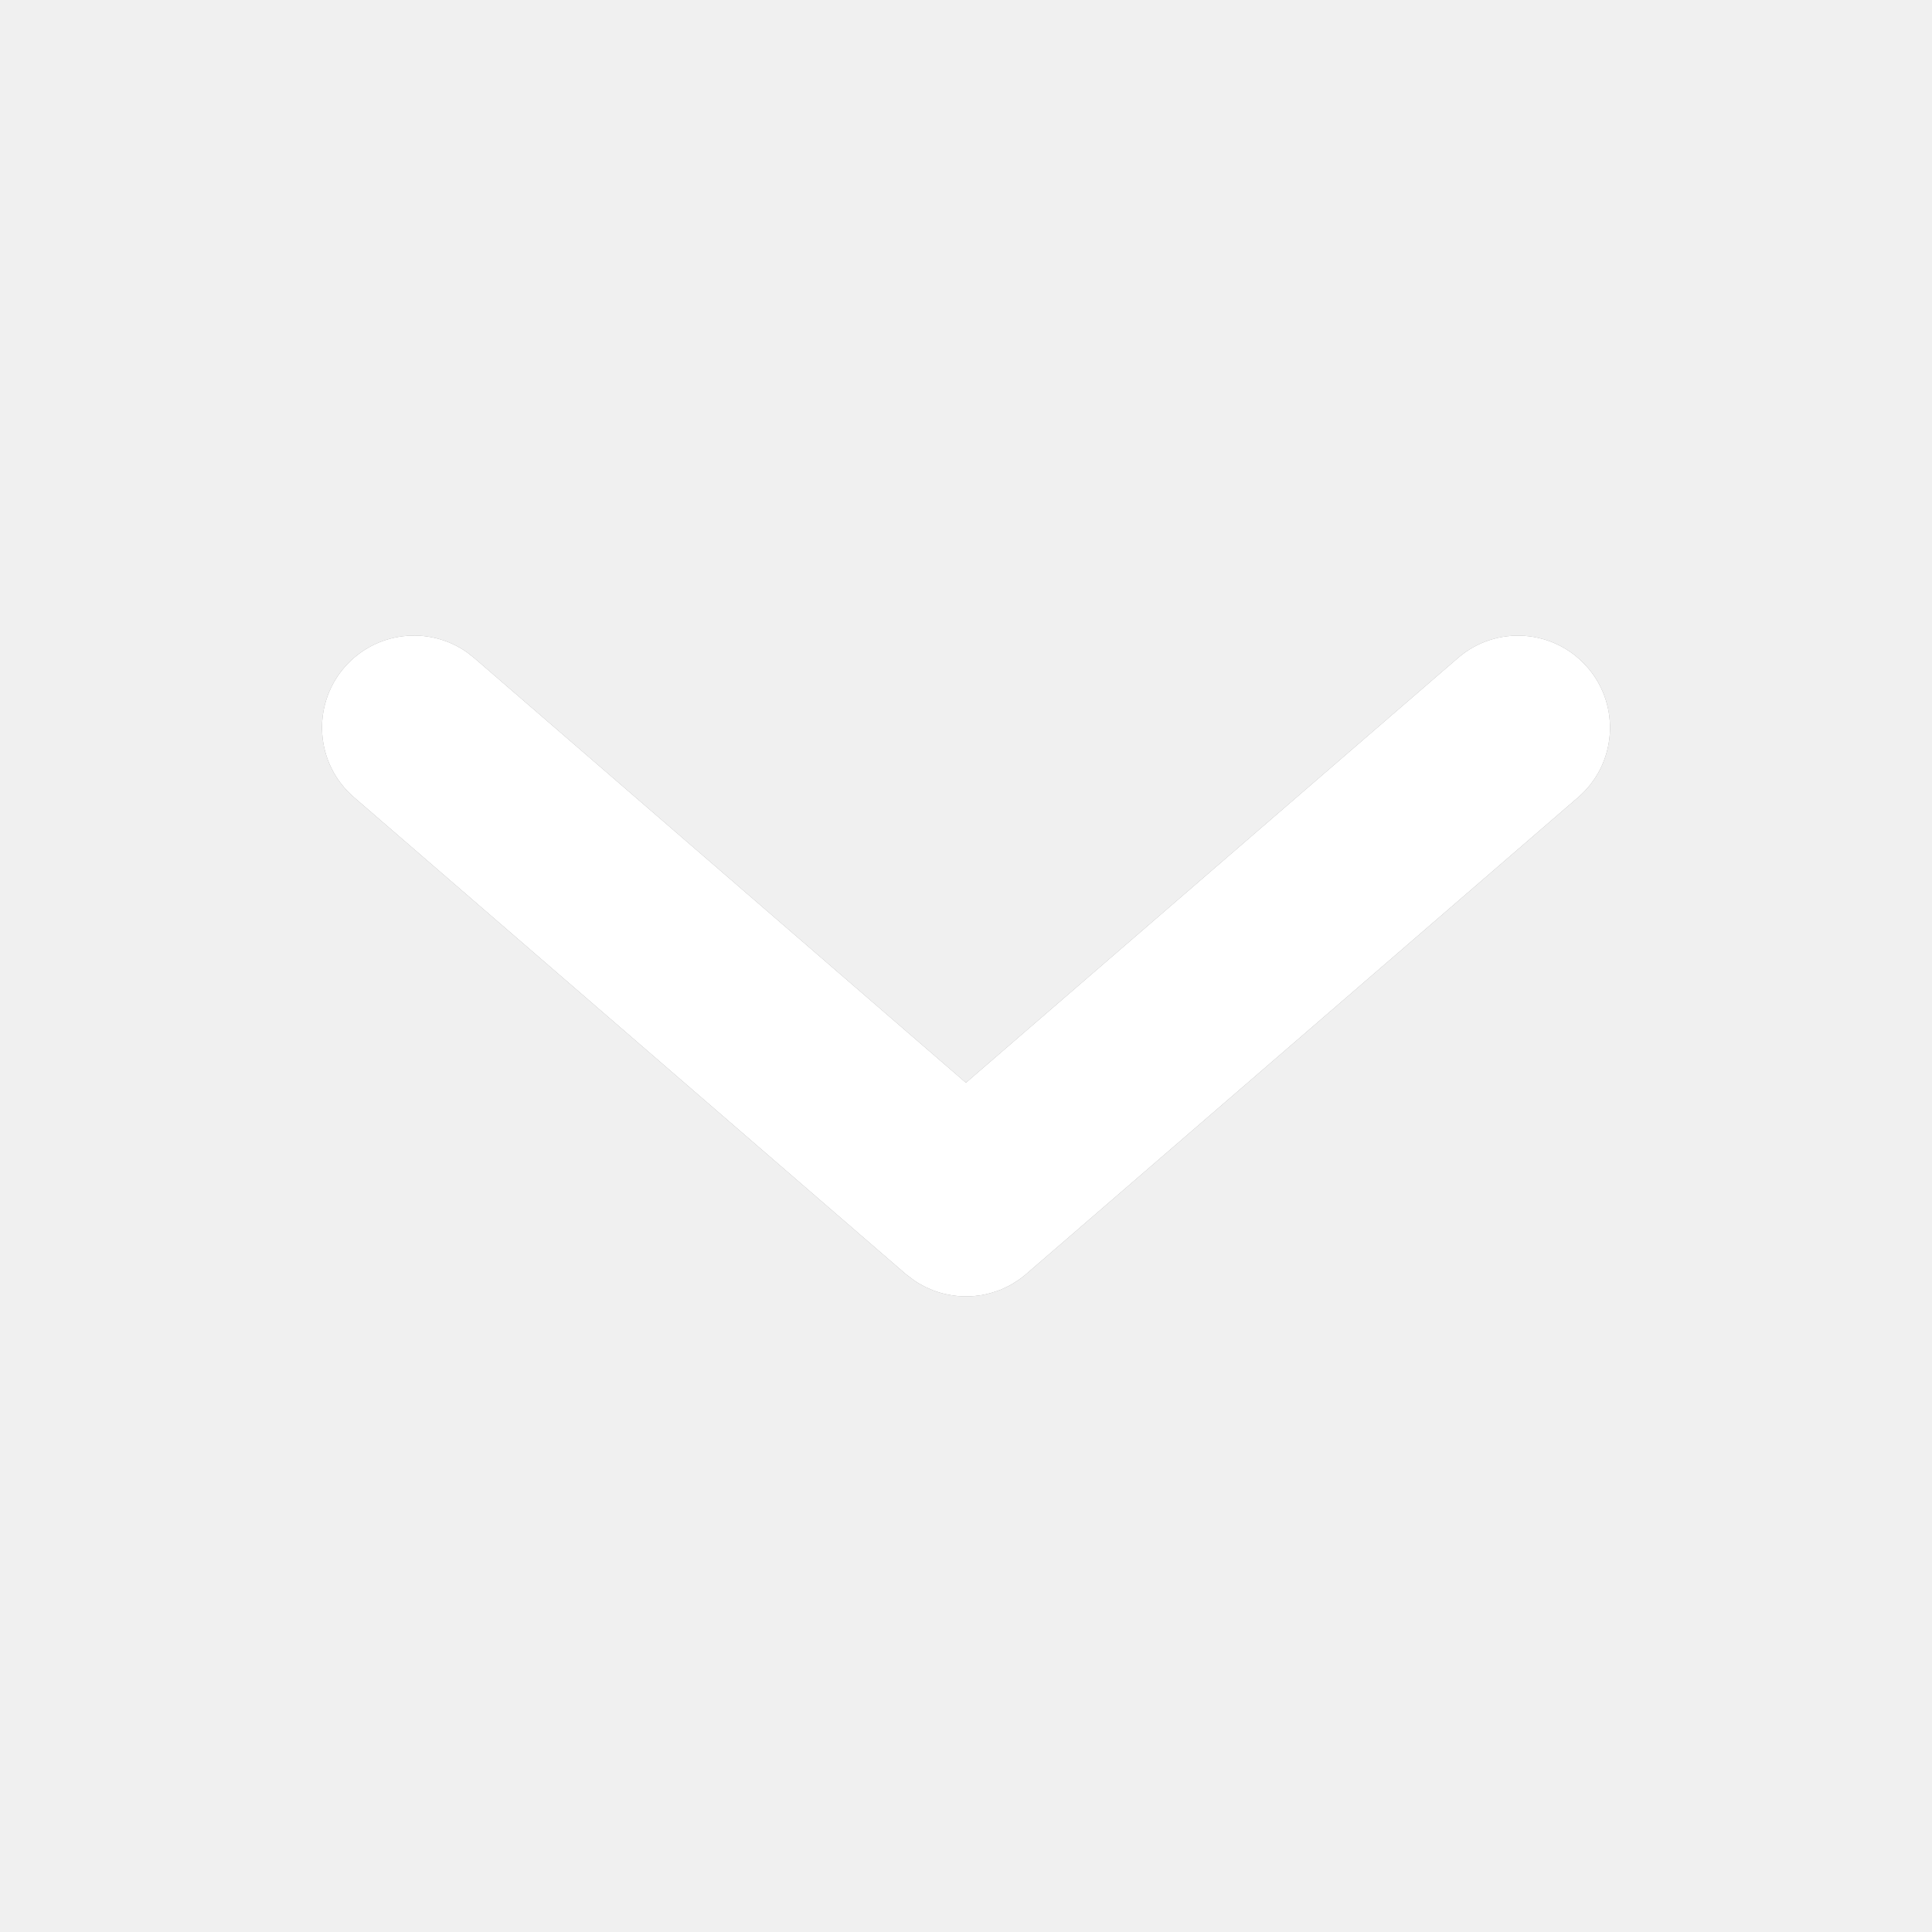
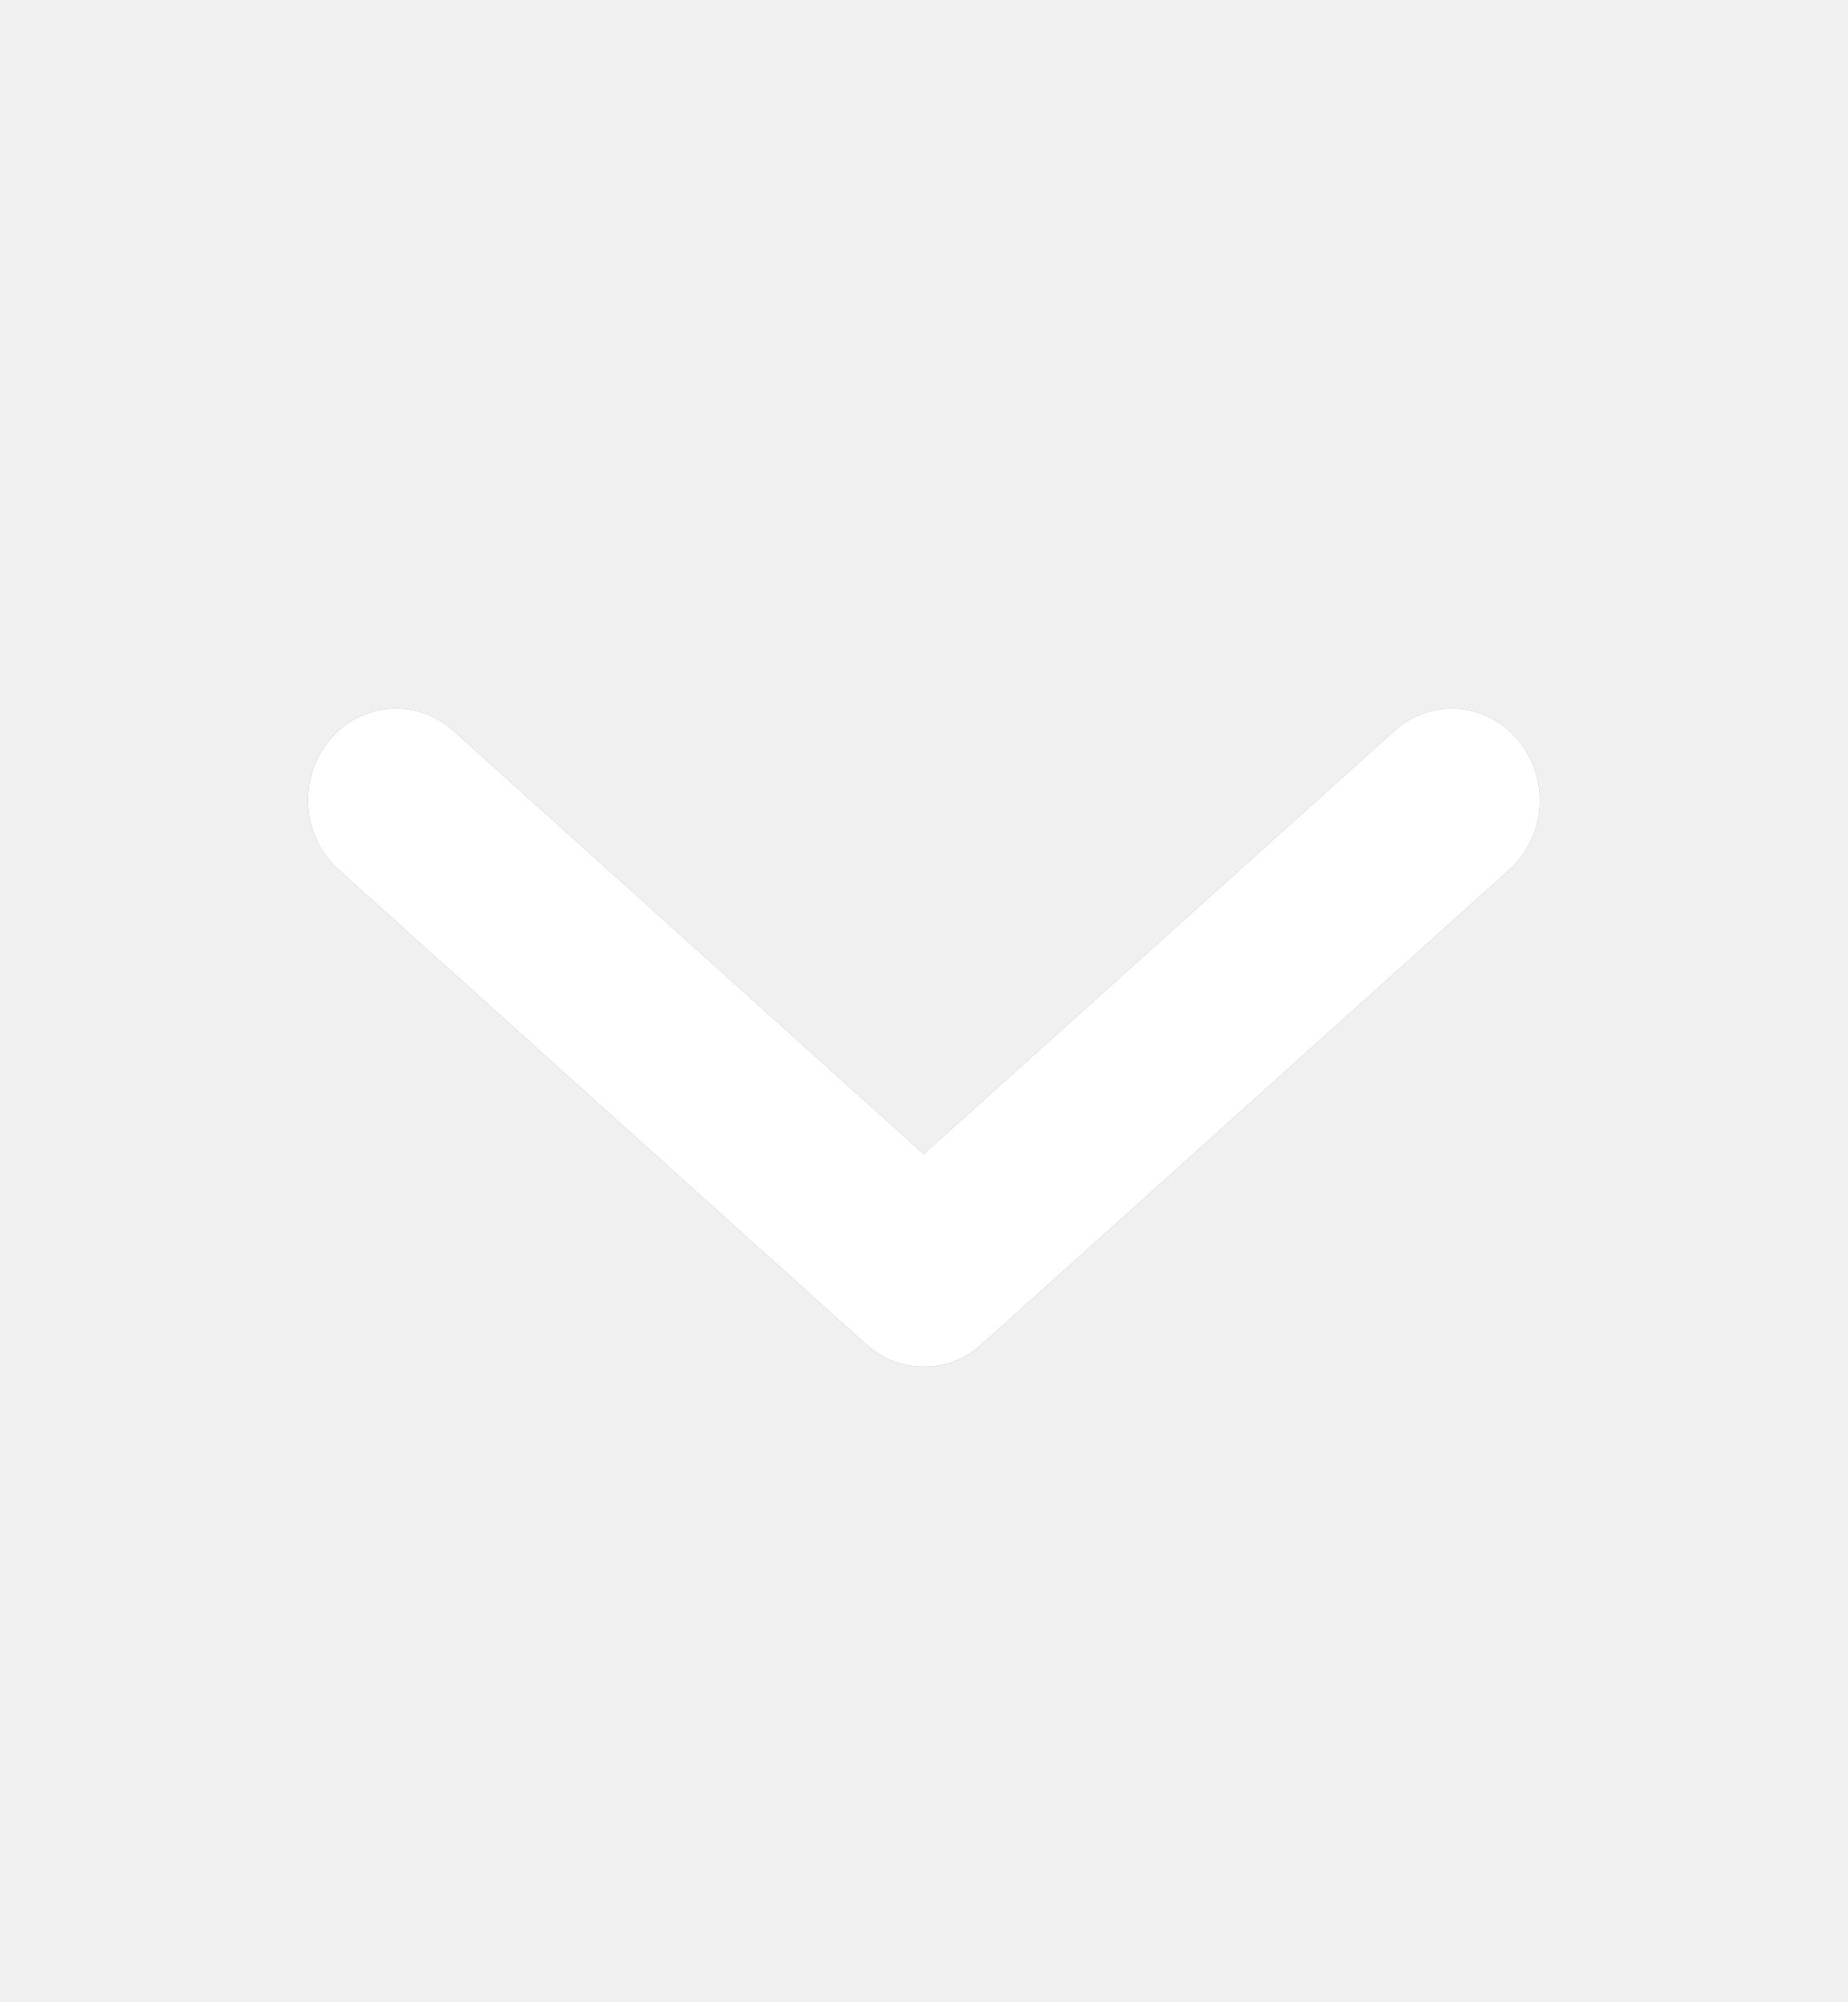
- <svg xmlns="http://www.w3.org/2000/svg" xmlns:xlink="http://www.w3.org/1999/xlink" width="24" height="24" viewBox="0 0 24 24">
+ <svg xmlns="http://www.w3.org/2000/svg" xmlns:xlink="http://www.w3.org/1999/xlink" width="24" height="26" viewBox="0 0 24 26">
  <defs>
-     <path id="prefix__a" d="M15.722 1.292c.413.478.36 1.2-.117 1.612L8.747 8.827l-.038.031-.052.04.09-.07c-.044.037-.09.071-.14.101-.02.014-.043.028-.066.04-.015.007-.03.016-.047.023l-.065.03-.06.021-.064.02-.064.016-.051.01-.087.011-.04.002c-.022.002-.045.002-.067.002-.022 0-.043 0-.065-.002-.021 0-.042-.003-.064-.006l-.058-.008-.066-.013c-.02-.004-.04-.01-.061-.016-.018-.005-.036-.01-.054-.017-.022-.007-.044-.015-.065-.025l-.06-.026c-.017-.009-.036-.018-.054-.029-.018-.009-.036-.019-.053-.03-.017-.01-.034-.022-.05-.034l-.093-.07L.396 2.903c-.478-.413-.53-1.134-.118-1.612.387-.448 1.046-.522 1.52-.19l.092.072L7.999 6.45l6.112-5.276c.477-.413 1.199-.36 1.61.118" />
+     <path id="ijdn0ddkra" d="M15.722 1.346c.413.498.36 1.249-.117 1.68L8.747 9.194l-.038.032c-.017.015-.035.028-.052.04l.09-.072c-.044.04-.09.075-.14.106-.02.015-.043.03-.066.04-.015.01-.03.018-.047.026l-.065.03c-.02.008-.04.017-.06.023l-.064.02c-.021.007-.042.012-.064.017-.017.005-.034.007-.051.01-.03.005-.058.01-.087.012l-.04.002c-.022.002-.045.002-.067.002-.022 0-.043 0-.065-.002-.021 0-.042-.003-.064-.006l-.058-.008-.066-.014c-.02-.004-.04-.01-.061-.016l-.054-.018c-.022-.007-.044-.016-.065-.026l-.06-.027-.054-.03c-.018-.01-.036-.02-.053-.033-.017-.01-.034-.022-.05-.034l-.093-.074-6.857-6.17c-.478-.43-.53-1.181-.118-1.68.387-.466 1.046-.543 1.52-.197l.092.075 6.109 5.496 6.112-5.496c.477-.43 1.199-.375 1.61.123" />
  </defs>
  <g fill="none" fill-rule="evenodd">
-     <g transform="translate(4 7)">
-       <mask id="prefix__b" fill="#fff">
-         <use xlink:href="#prefix__a" />
+     <g transform="translate(0 .977) translate(4 7.292)">
+       <mask id="wer763uu8b" fill="#fff">
+         <use xlink:href="#ijdn0ddkra" />
      </mask>
-       <use fill="#8F8F8F" xlink:href="#prefix__a" />
-       <g fill="#FFF" mask="url(#prefix__b)">
-         <path d="M0 0H24V24H0z" transform="translate(-4 -7)" />
+       <use fill="#8F8F8F" xlink:href="#ijdn0ddkra" />
+       <g fill="#FFF" mask="url(#wer763uu8b)">
+         <path d="M0 0H24V25H0z" transform="translate(-4 -7.292)" />
      </g>
    </g>
-     <path d="M0 0H24V24H0z" />
+     <path d="M0 0H24V25H0z" transform="translate(0 .977)" />
  </g>
</svg>
